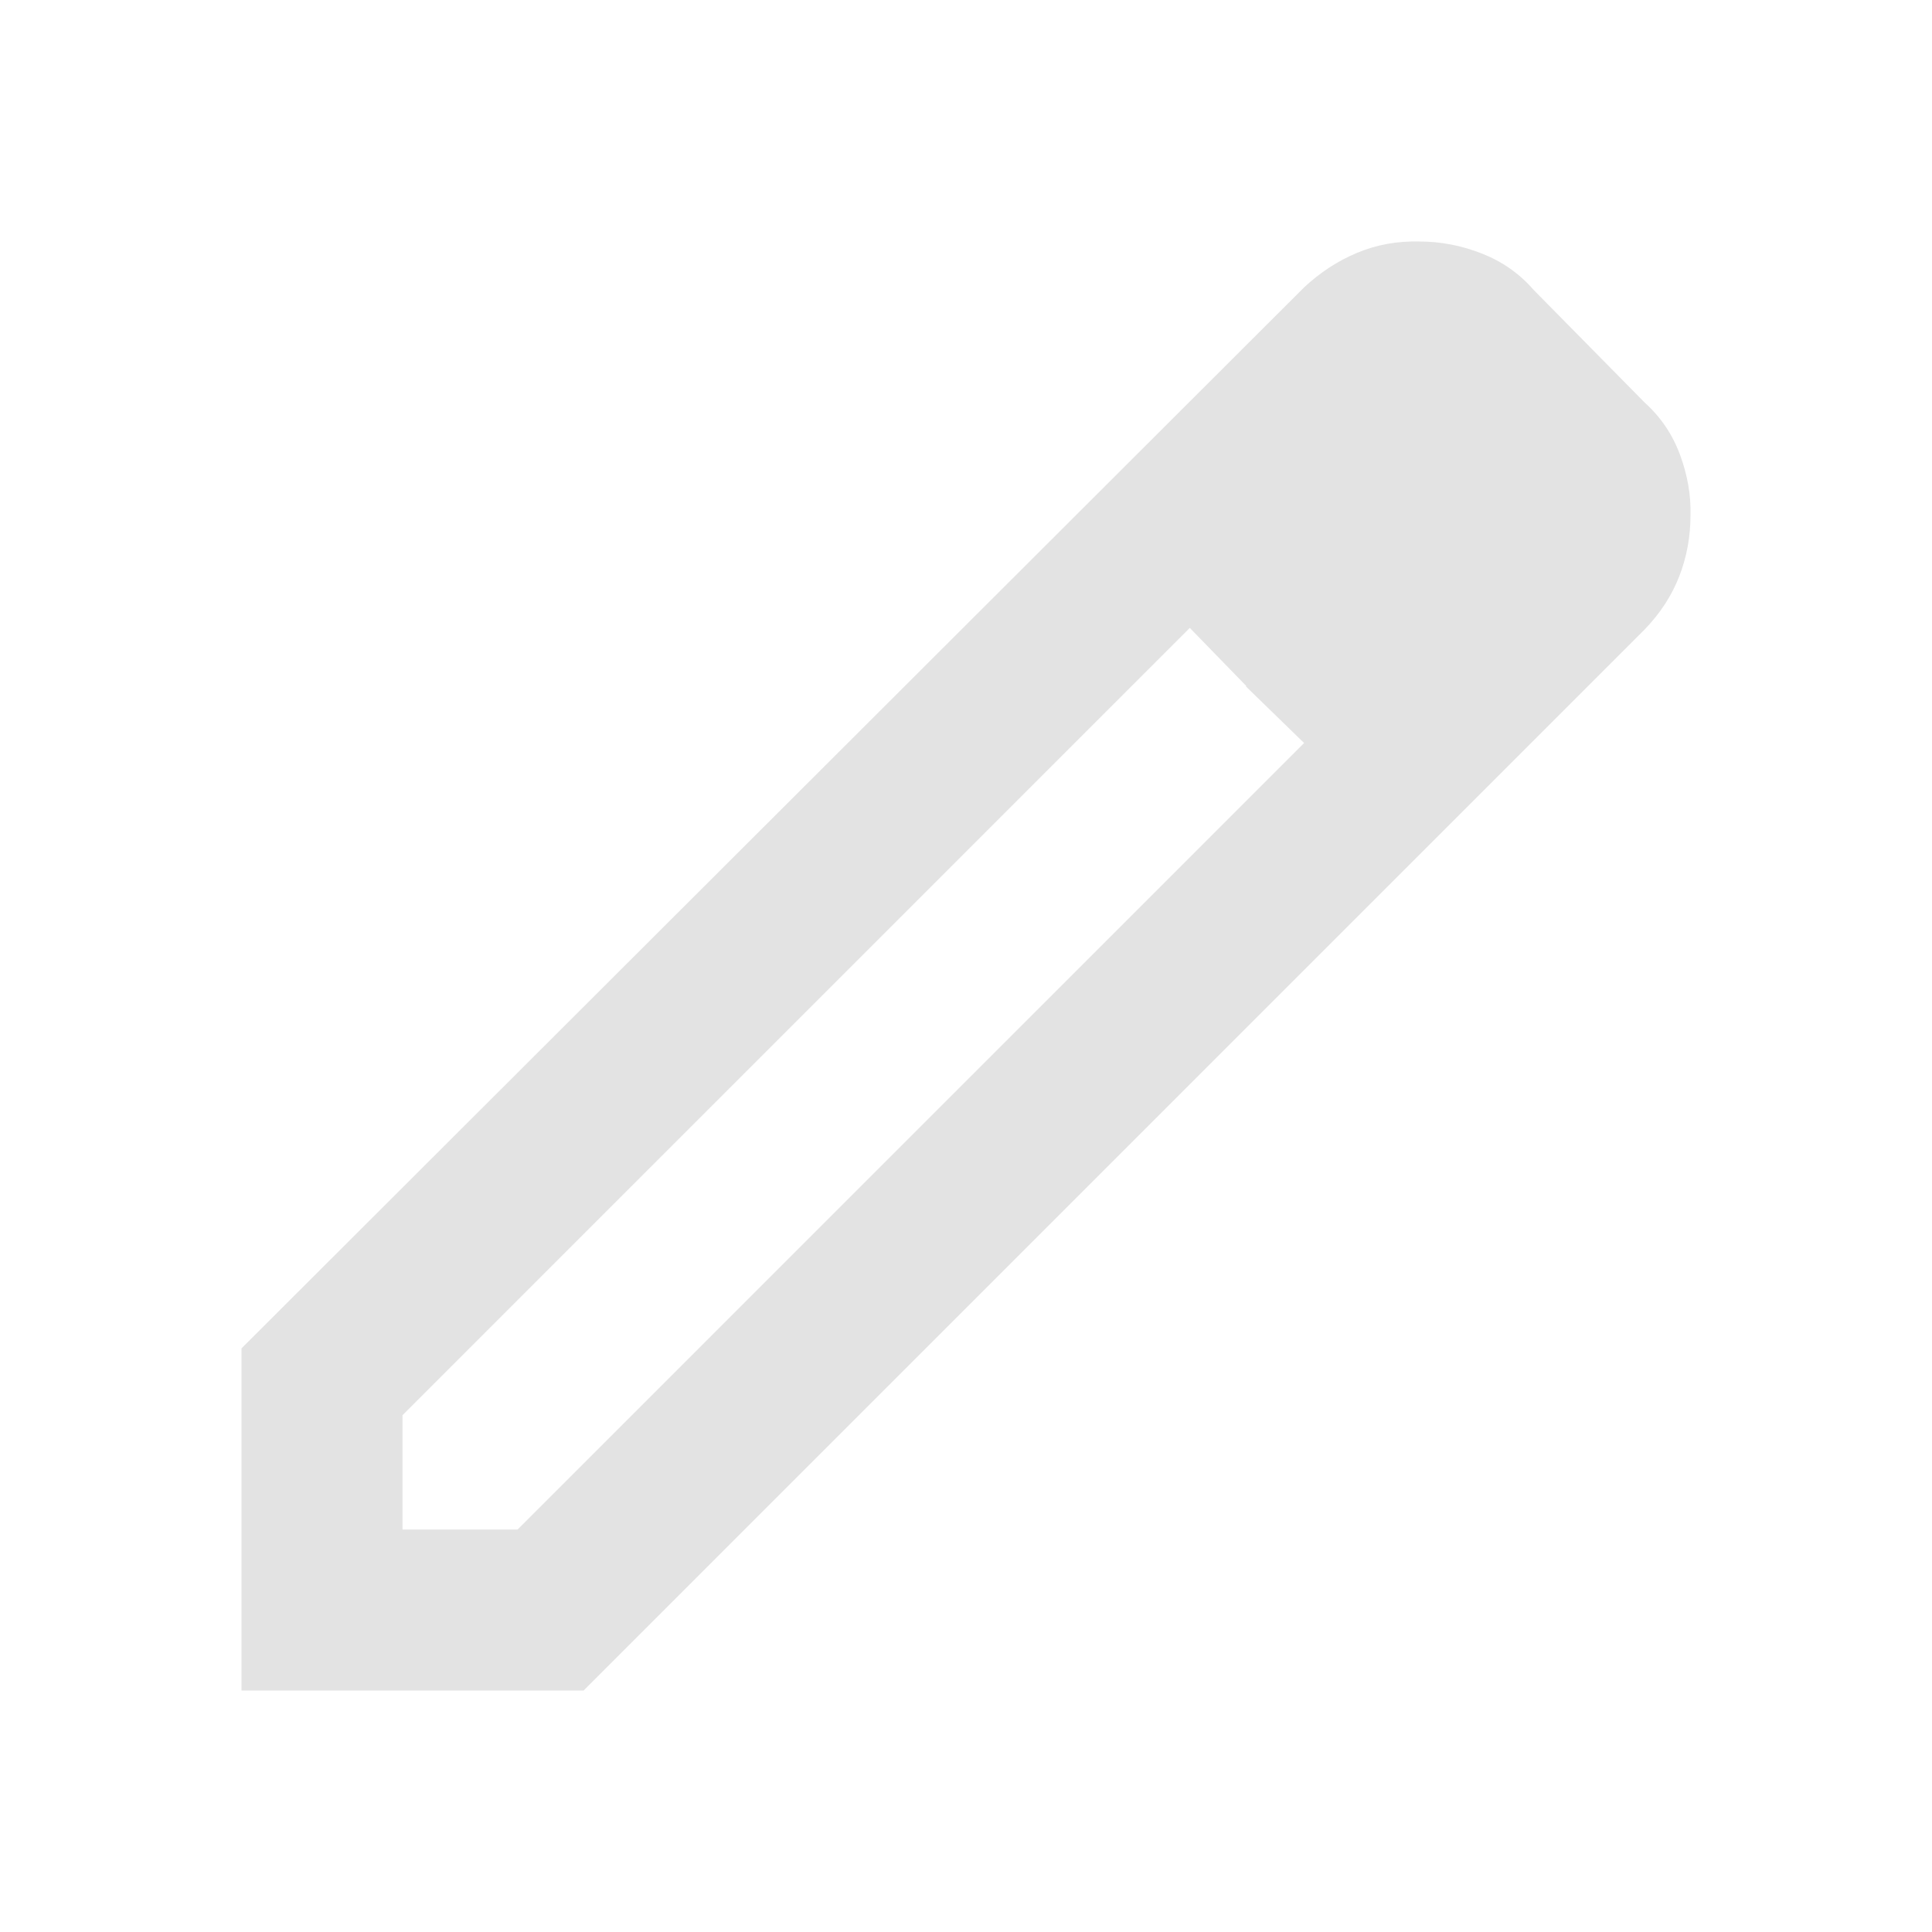
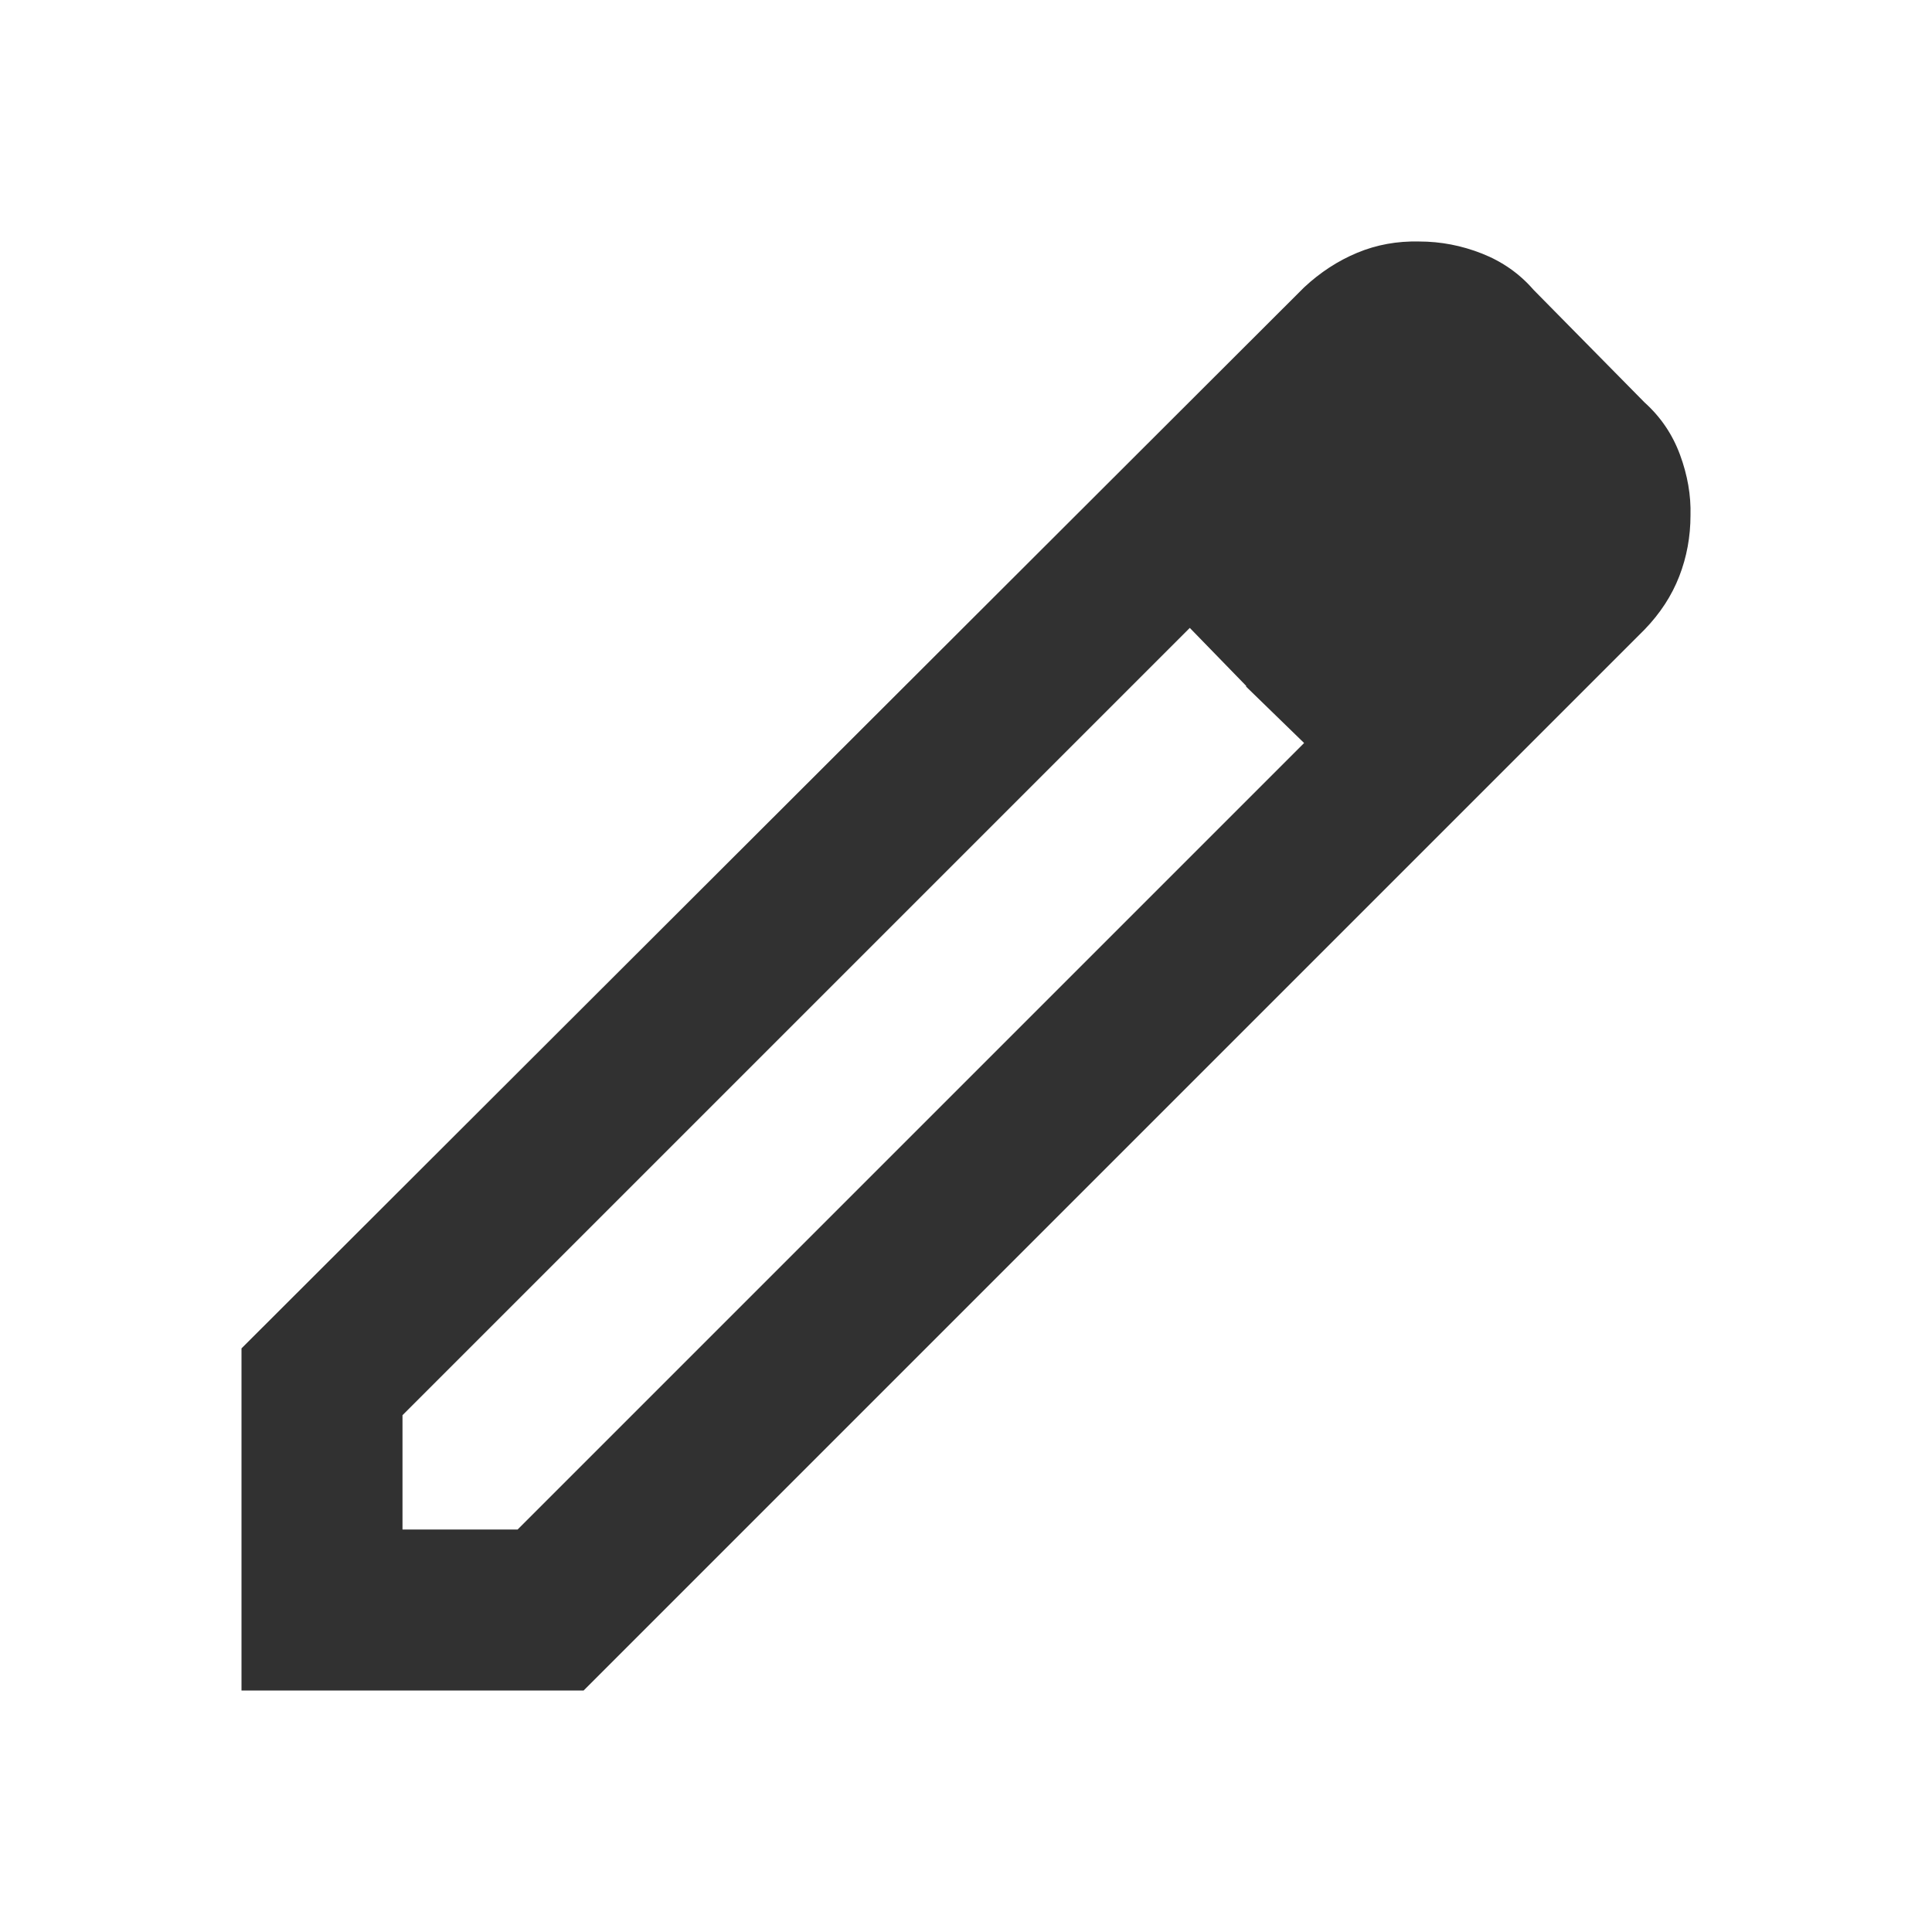
- <svg xmlns="http://www.w3.org/2000/svg" viewBox="0 0 24 24" fill="#e3e3e3">
+ <svg xmlns="http://www.w3.org/2000/svg" viewBox="0 0 24 24" fill="#313131">
  <path d="M5,19H6.43L16.2,9.23L14.78,7.8L5,17.58V19ZM3,21V16.75L16.2,3.57q0.3-0.28 0.66-0.43T17.63,3q0.4,0 0.78,0.15T19.05,3.6L20.43,5q0.3,0.27 0.44,0.65T21,6.4q0,0.4-0.14,0.76T20.43,7.82L7.25,21H3ZM19,6.4L17.6,5L19,6.4ZM15.48,8.52L14.78,7.8L16.2,9.23l-0.72-0.7Z" />
</svg>
